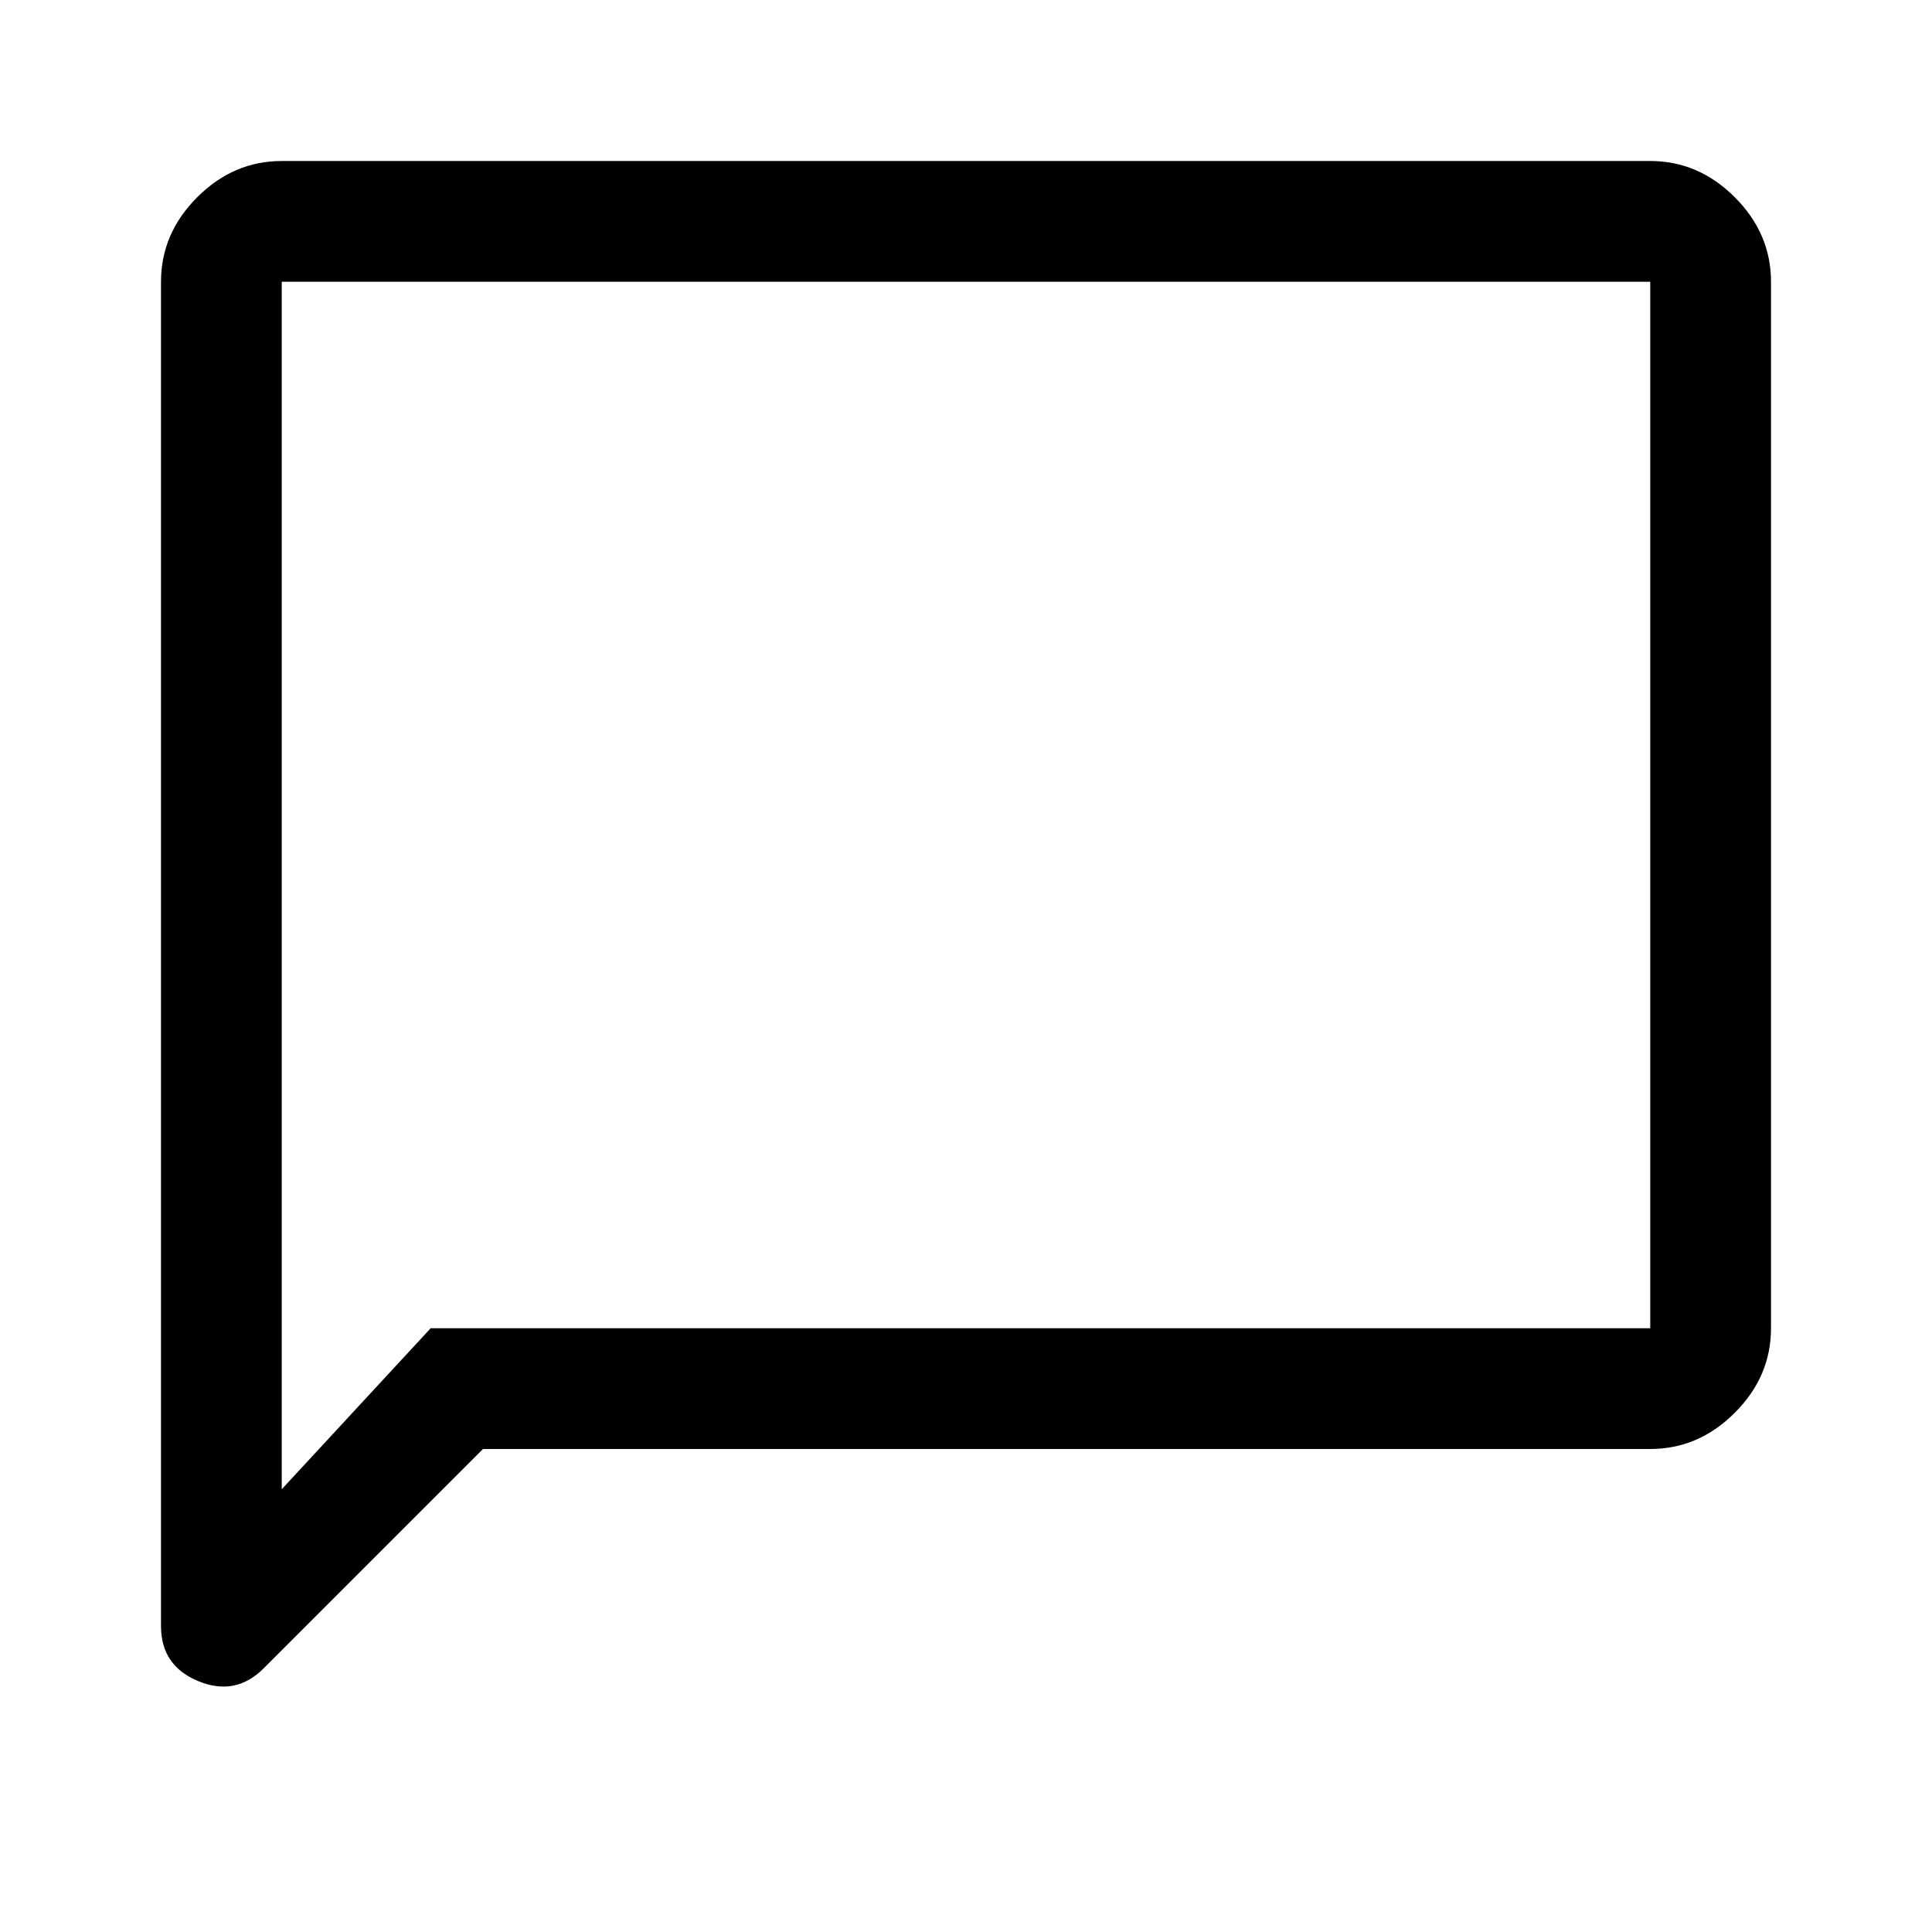
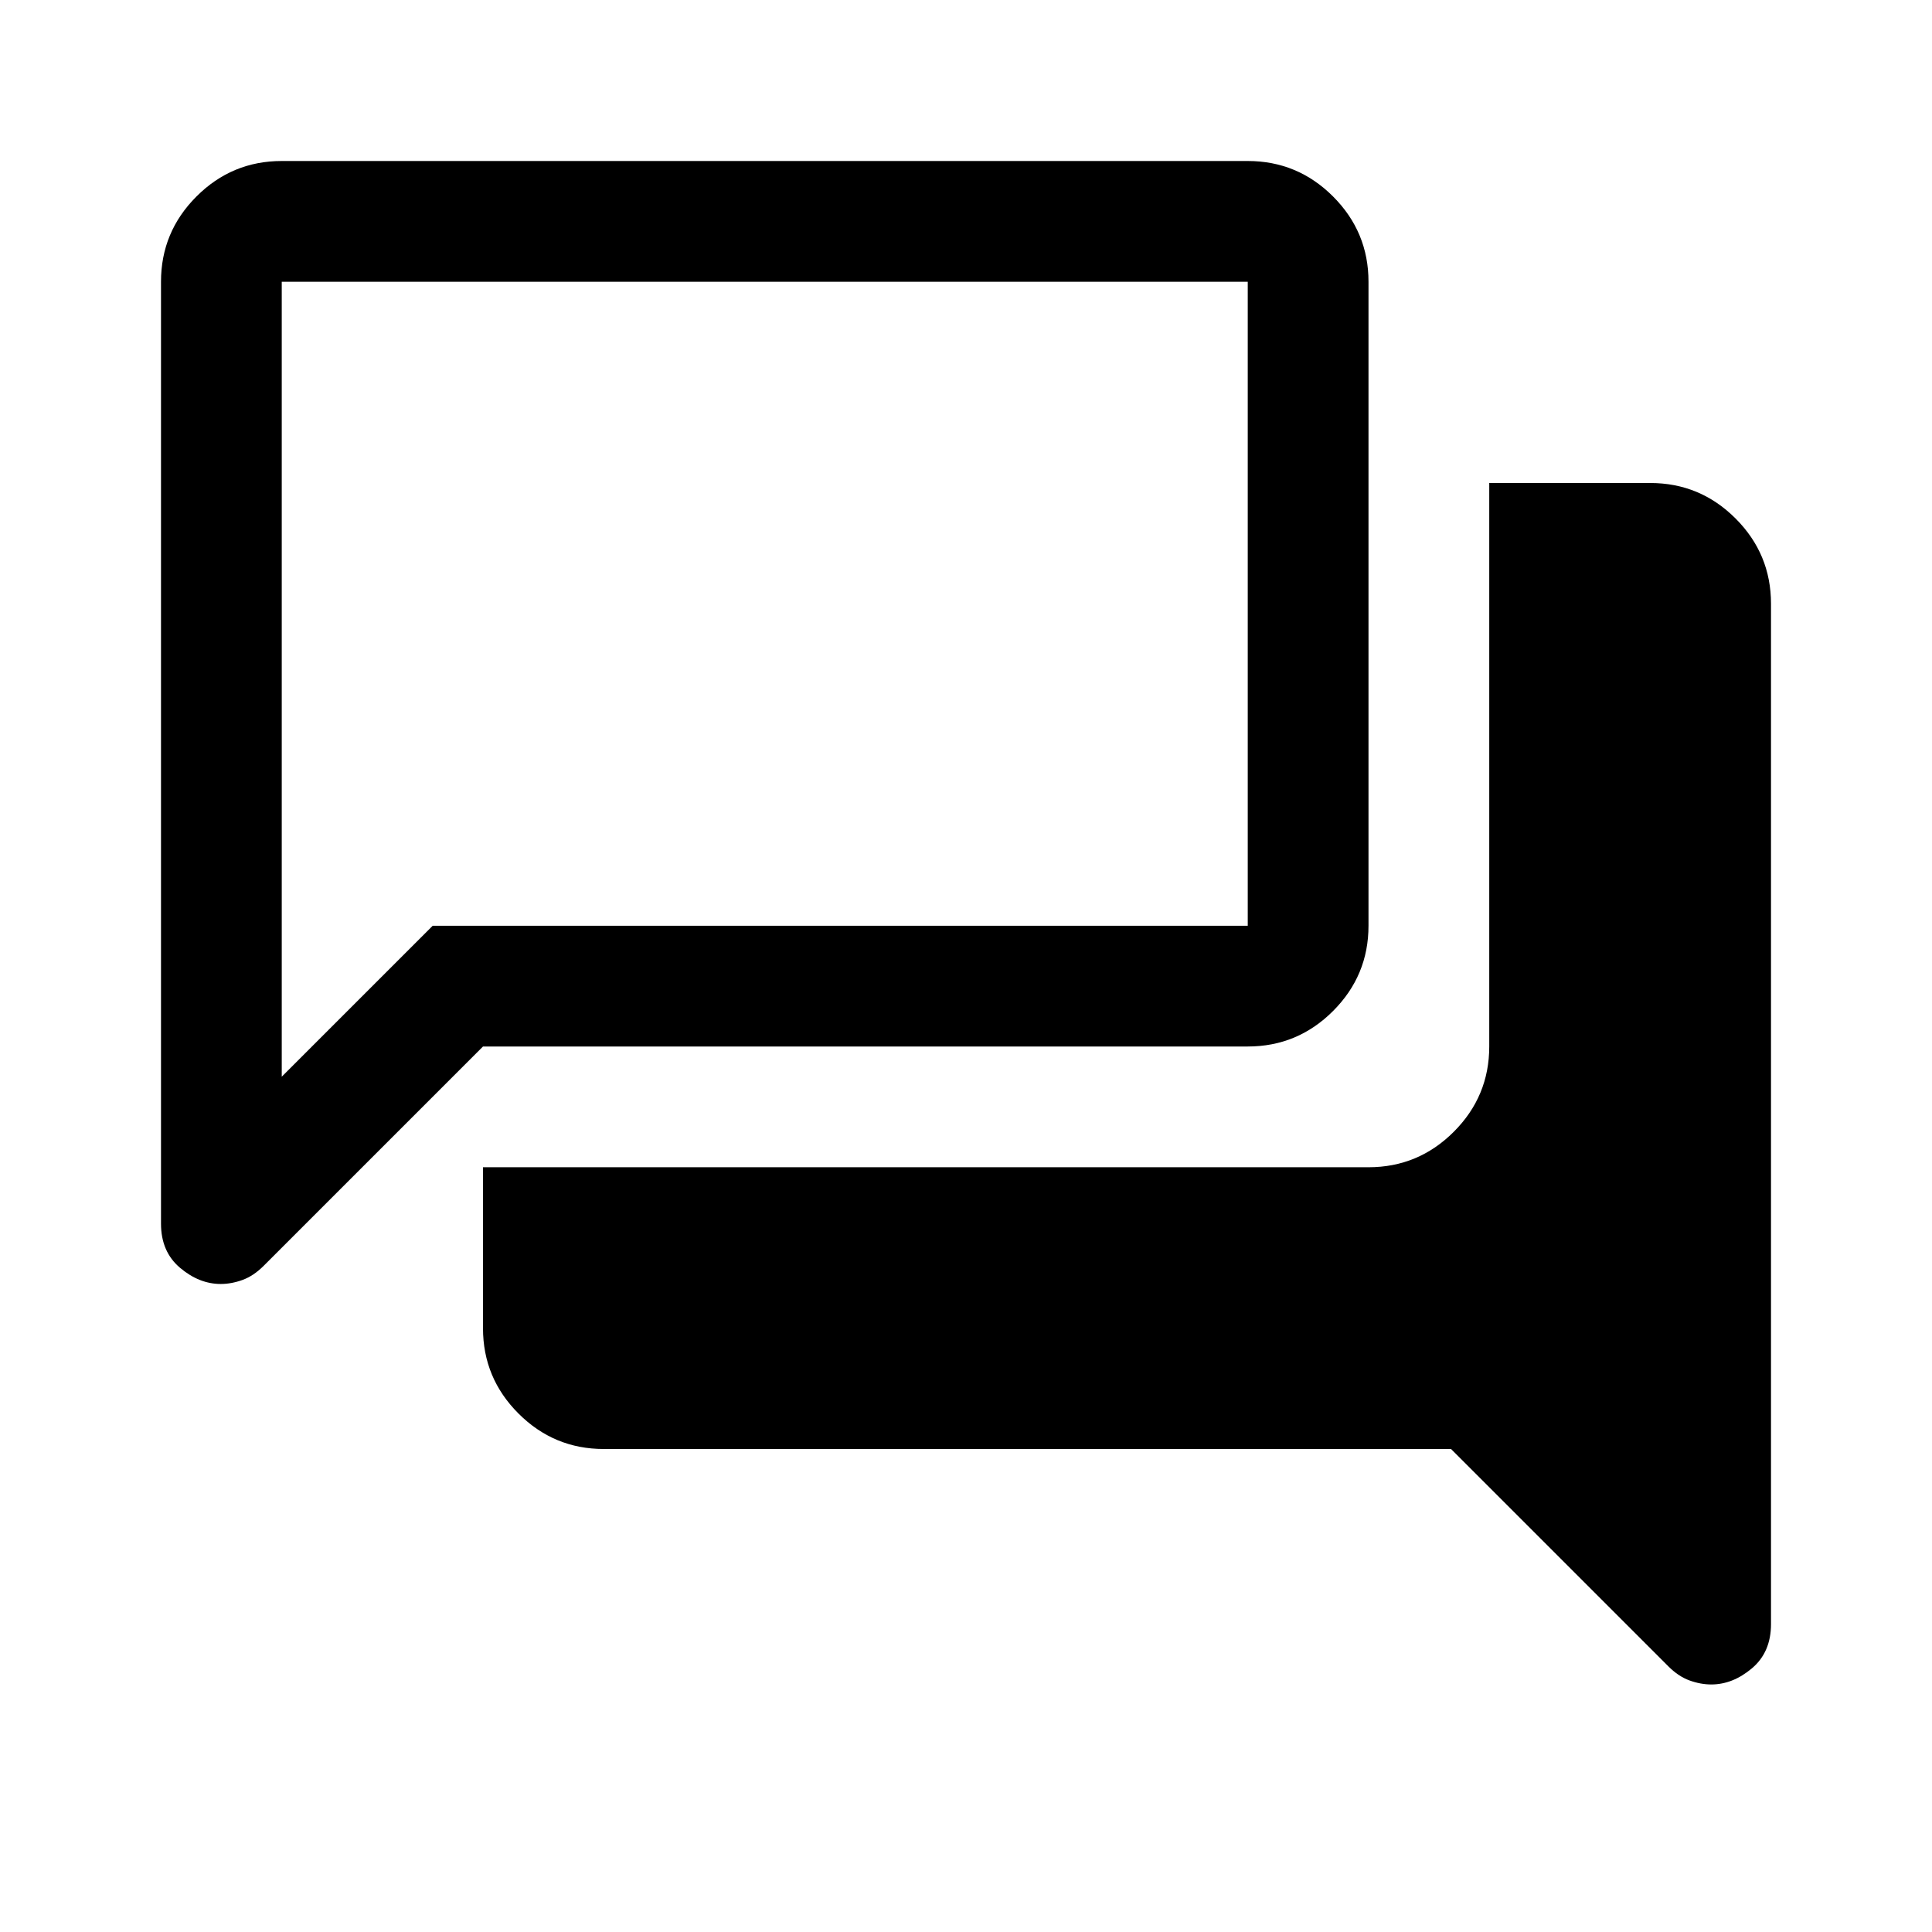
<svg xmlns="http://www.w3.org/2000/svg" width="24" height="24" viewBox="0 -960 960 960" fill="currentColor">
-   <path d="M240-240 131-131q-14 14-32.5 6.34Q80-132.31 80-152v-668q0-24 18-42t42-18h680q24 0 42 18t18 42v520q0 24-18 42t-42 18H240Zm-26-60h606v-520H140v600l74-80Zm-74 0v-520 520Z" />
+   <path d="M850.33-123q-5.33 0-10.83-2t-10.5-7L721-240H300q-24.75 0-42.37-17.63Q240-275.25 240-300v-80h440q24.75 0 42.38-17.63Q740-415.25 740-440v-280h80q24.75 0 42.38 17.62Q880-684.75 880-660v507q0 14-9.5 22t-20.17 8ZM140-425l75-75h405v-320H140v395Zm-30.33 103Q99-322 89.5-330q-9.5-8-9.5-22v-468q0-24.75 17.63-42.38Q115.25-880 140-880h480q24.75 0 42.38 17.62Q680-844.75 680-820v320q0 24.75-17.62 42.37Q644.75-440 620-440H240L131-331q-5 5-10.5 7t-10.83 2ZM140-500v-320 320Z" />
</svg>
